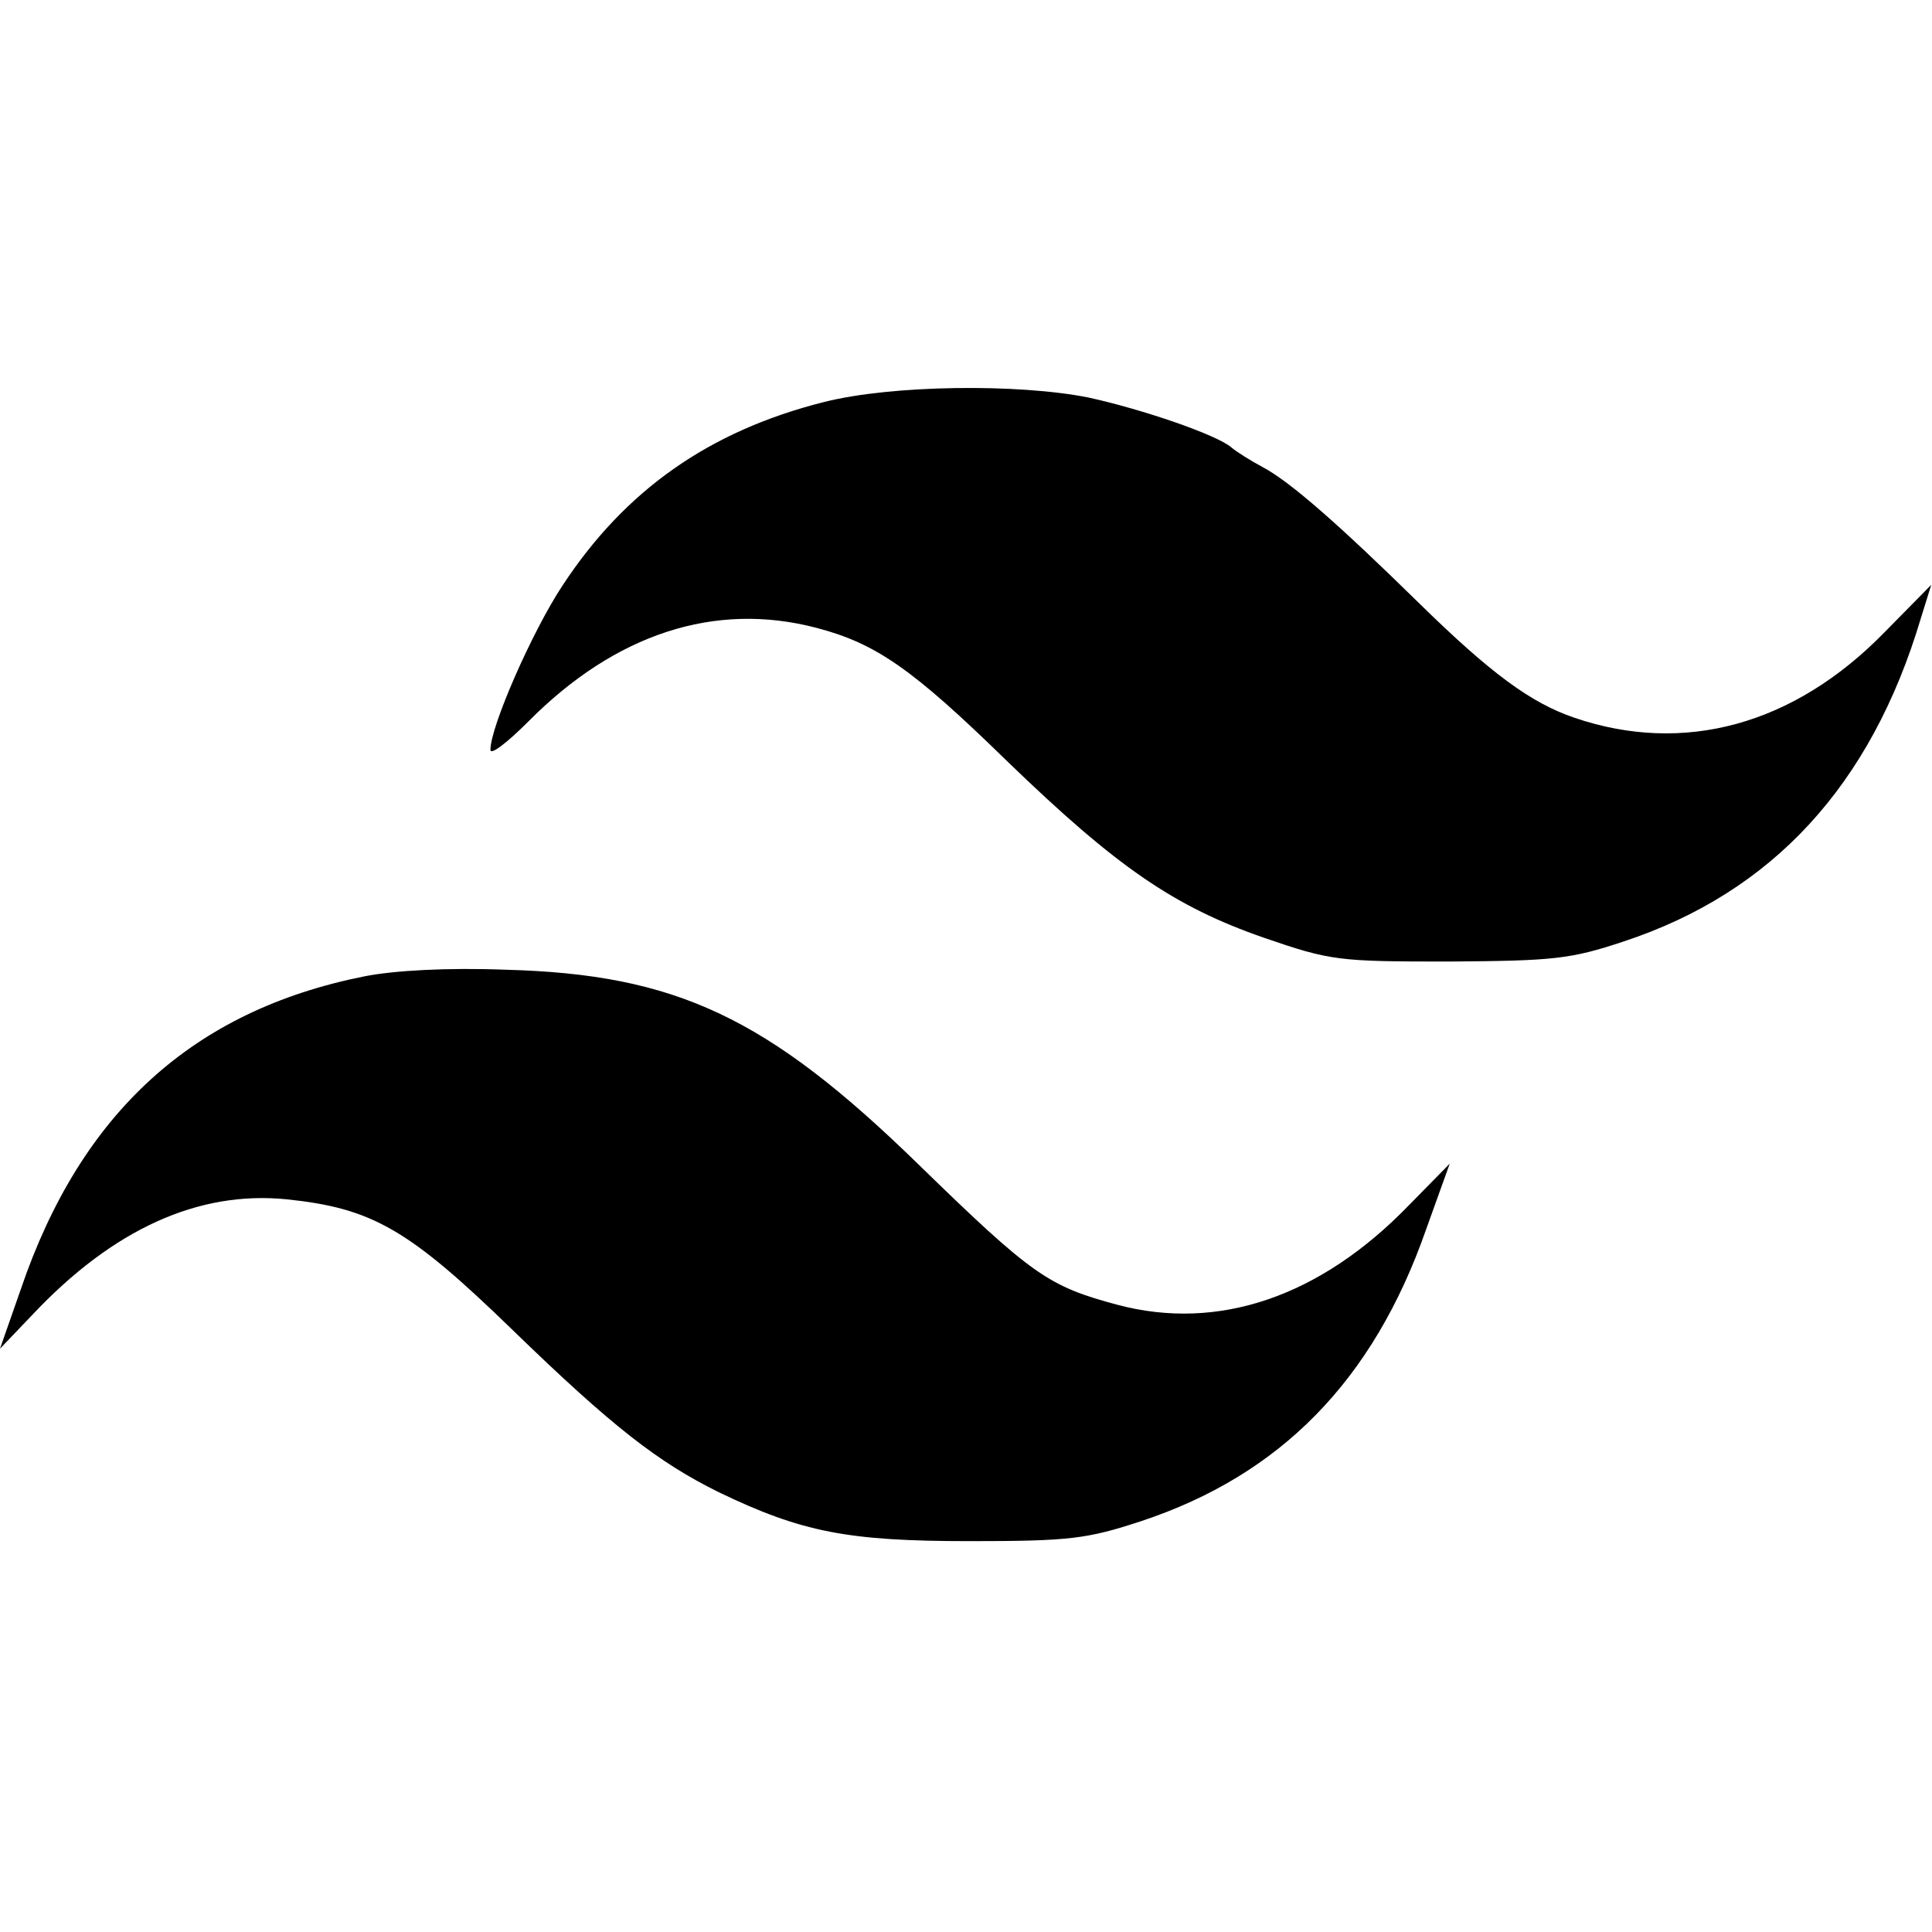
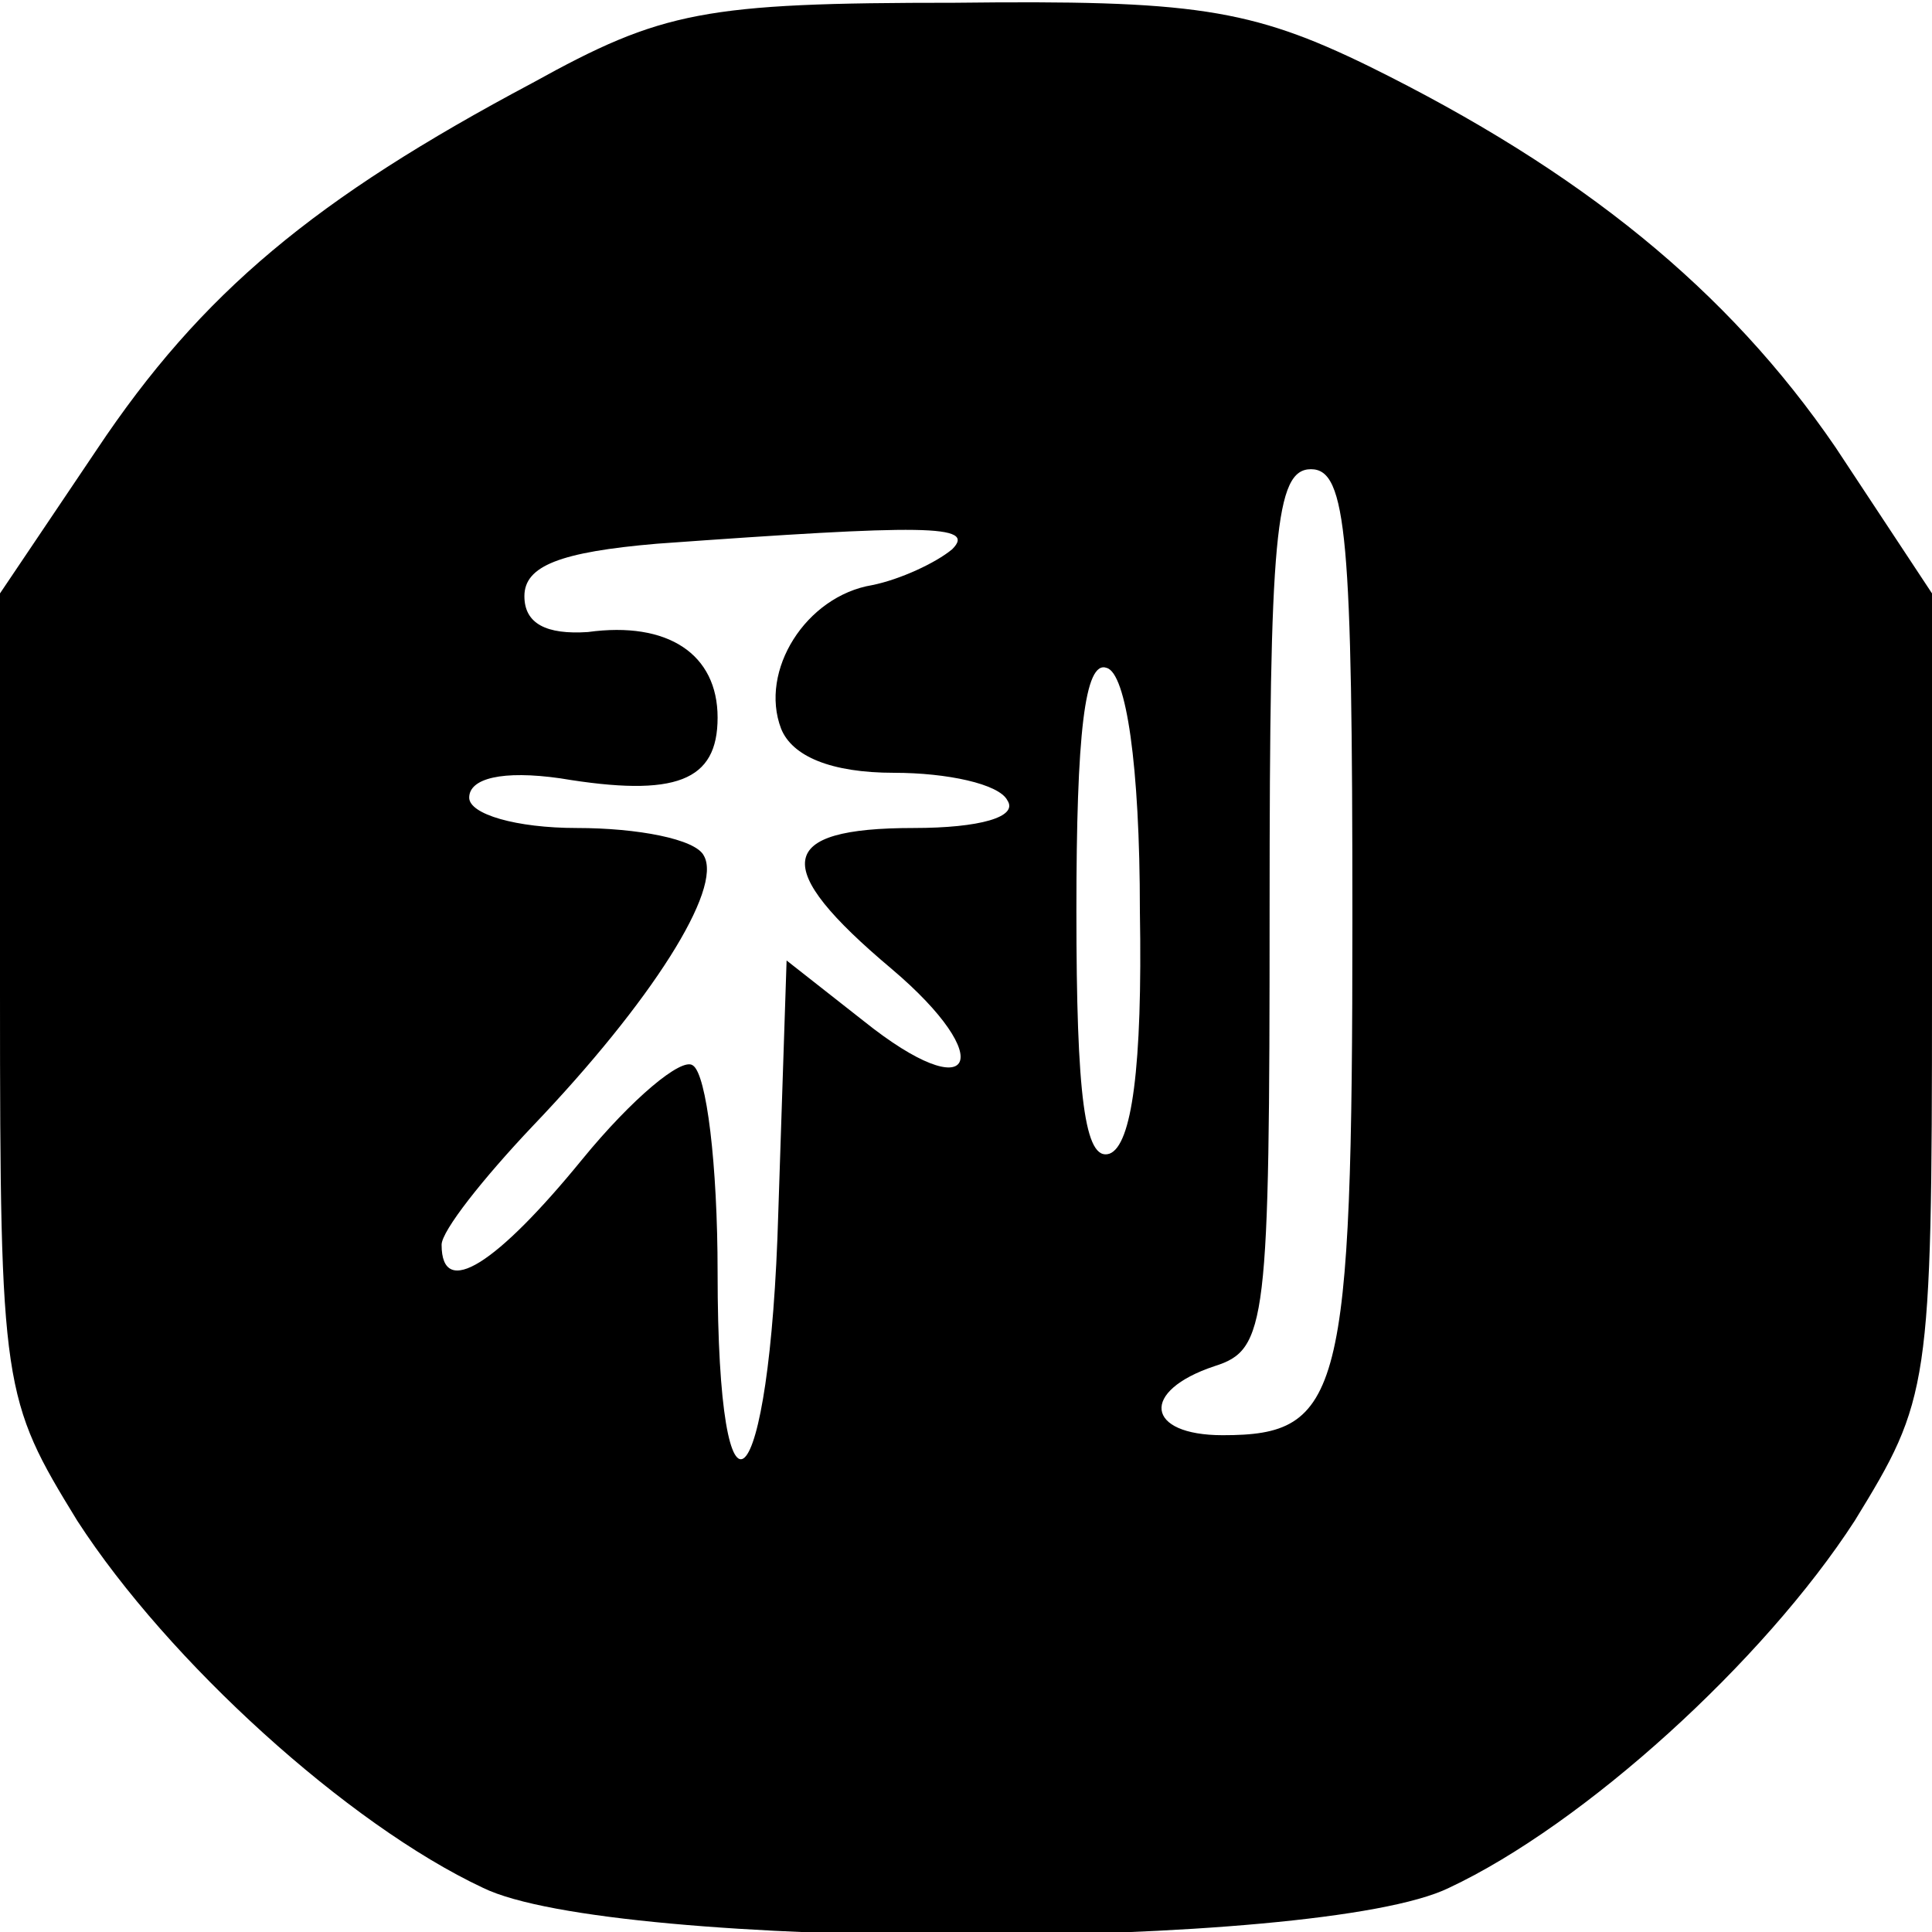
- <svg xmlns="http://www.w3.org/2000/svg" version="1.0" width="260pt" height="260pt" viewBox="0 0 260 260" preserveAspectRatio="xMidYMid meet">
-   <g transform="translate(0,260) scale(0.1,-0.1)" fill="#000000" stroke="none">
-     <path d="M1109 2059 c-155 -39 -268 -119 -352 -247 -41 -62 -97 -190 -97 -221 0 -8 23 10 51 38 117 118 251 162 388 126 80 -21 129 -55 257 -180 147 -142 224 -195 345 -237 90 -31 100 -32 249 -32 140 1 163 3 235 27 200 66 333 210 400 435 l14 45 -63 -64 c-122 -125 -270 -165 -417 -115 -59 20 -113 60 -209 154 -108 106 -173 163 -210 183 -17 9 -36 21 -43 27 -20 17 -119 51 -192 67 -95 19 -265 17 -356 -6z" />
-     <path d="M490 1286 c-230 -46 -381 -183 -462 -421 l-28 -80 43 45 c109 116 224 168 343 156 115 -12 164 -40 304 -176 134 -130 196 -178 277 -218 112 -54 174 -66 338 -66 135 0 158 3 231 27 187 62 312 189 383 392 l32 89 -55 -56 c-119 -123 -256 -170 -392 -134 -93 25 -114 39 -268 189 -203 198 -326 256 -556 262 -78 3 -150 -1 -190 -9z" />
+ <svg xmlns="http://www.w3.org/2000/svg" version="1.0" width="70pt" height="70pt" viewBox="0 0 70 70" preserveAspectRatio="xMidYMid meet">
+   <g transform="translate(0,70) scale(0.1,-0.1)" fill="#000000" stroke="none">
+     <path d="M193 670 c-79 -42 -120 -76 -158 -133 l-35 -52 0 -145 c0 -143 1 -147 28 -191 33 -51 98 -110 147 -133 47 -23 303 -23 350 0 49 23 114 82 147 133 27 44 28 48 28 191 l0 145 -35 53 c-39 57 -92 100 -169 138 -43 21 -64 24 -150 23 -91 0 -106 -3 -153 -29z m297 -303 c0 -173 -4 -187 -47 -187 -28 0 -30 16 -3 25 19 6 20 15 20 166 0 135 2 159 15 159 13 0 15 -25 15 -163z m-145 134 c-6 -5 -19 -11 -29 -13 -24 -4 -41 -31 -33 -52 4 -10 18 -16 41 -16 19 0 38 -4 41 -10 4 -6 -10 -10 -34 -10 -50 0 -52 -14 -8 -51 39 -33 30 -51 -10 -19 l-28 22 -3 -91 c-3 -106 -22 -124 -22 -22 0 39 -4 72 -9 75 -4 3 -22 -12 -40 -34 -31 -38 -51 -51 -51 -31 0 5 15 24 33 43 43 45 69 86 62 98 -3 6 -24 10 -46 10 -22 0 -39 5 -39 11 0 7 12 10 33 7 42 -7 57 -1 57 22 0 23 -18 35 -47 31 -15 -1 -23 3 -23 13 0 11 13 16 48 19 97 7 116 7 107 -2z m68 -131 c1 -57 -3 -85 -11 -88 -9 -3 -12 21 -12 88 0 64 3 91 11 88 7 -2 12 -35 12 -88z" />
  </g>
</svg>
